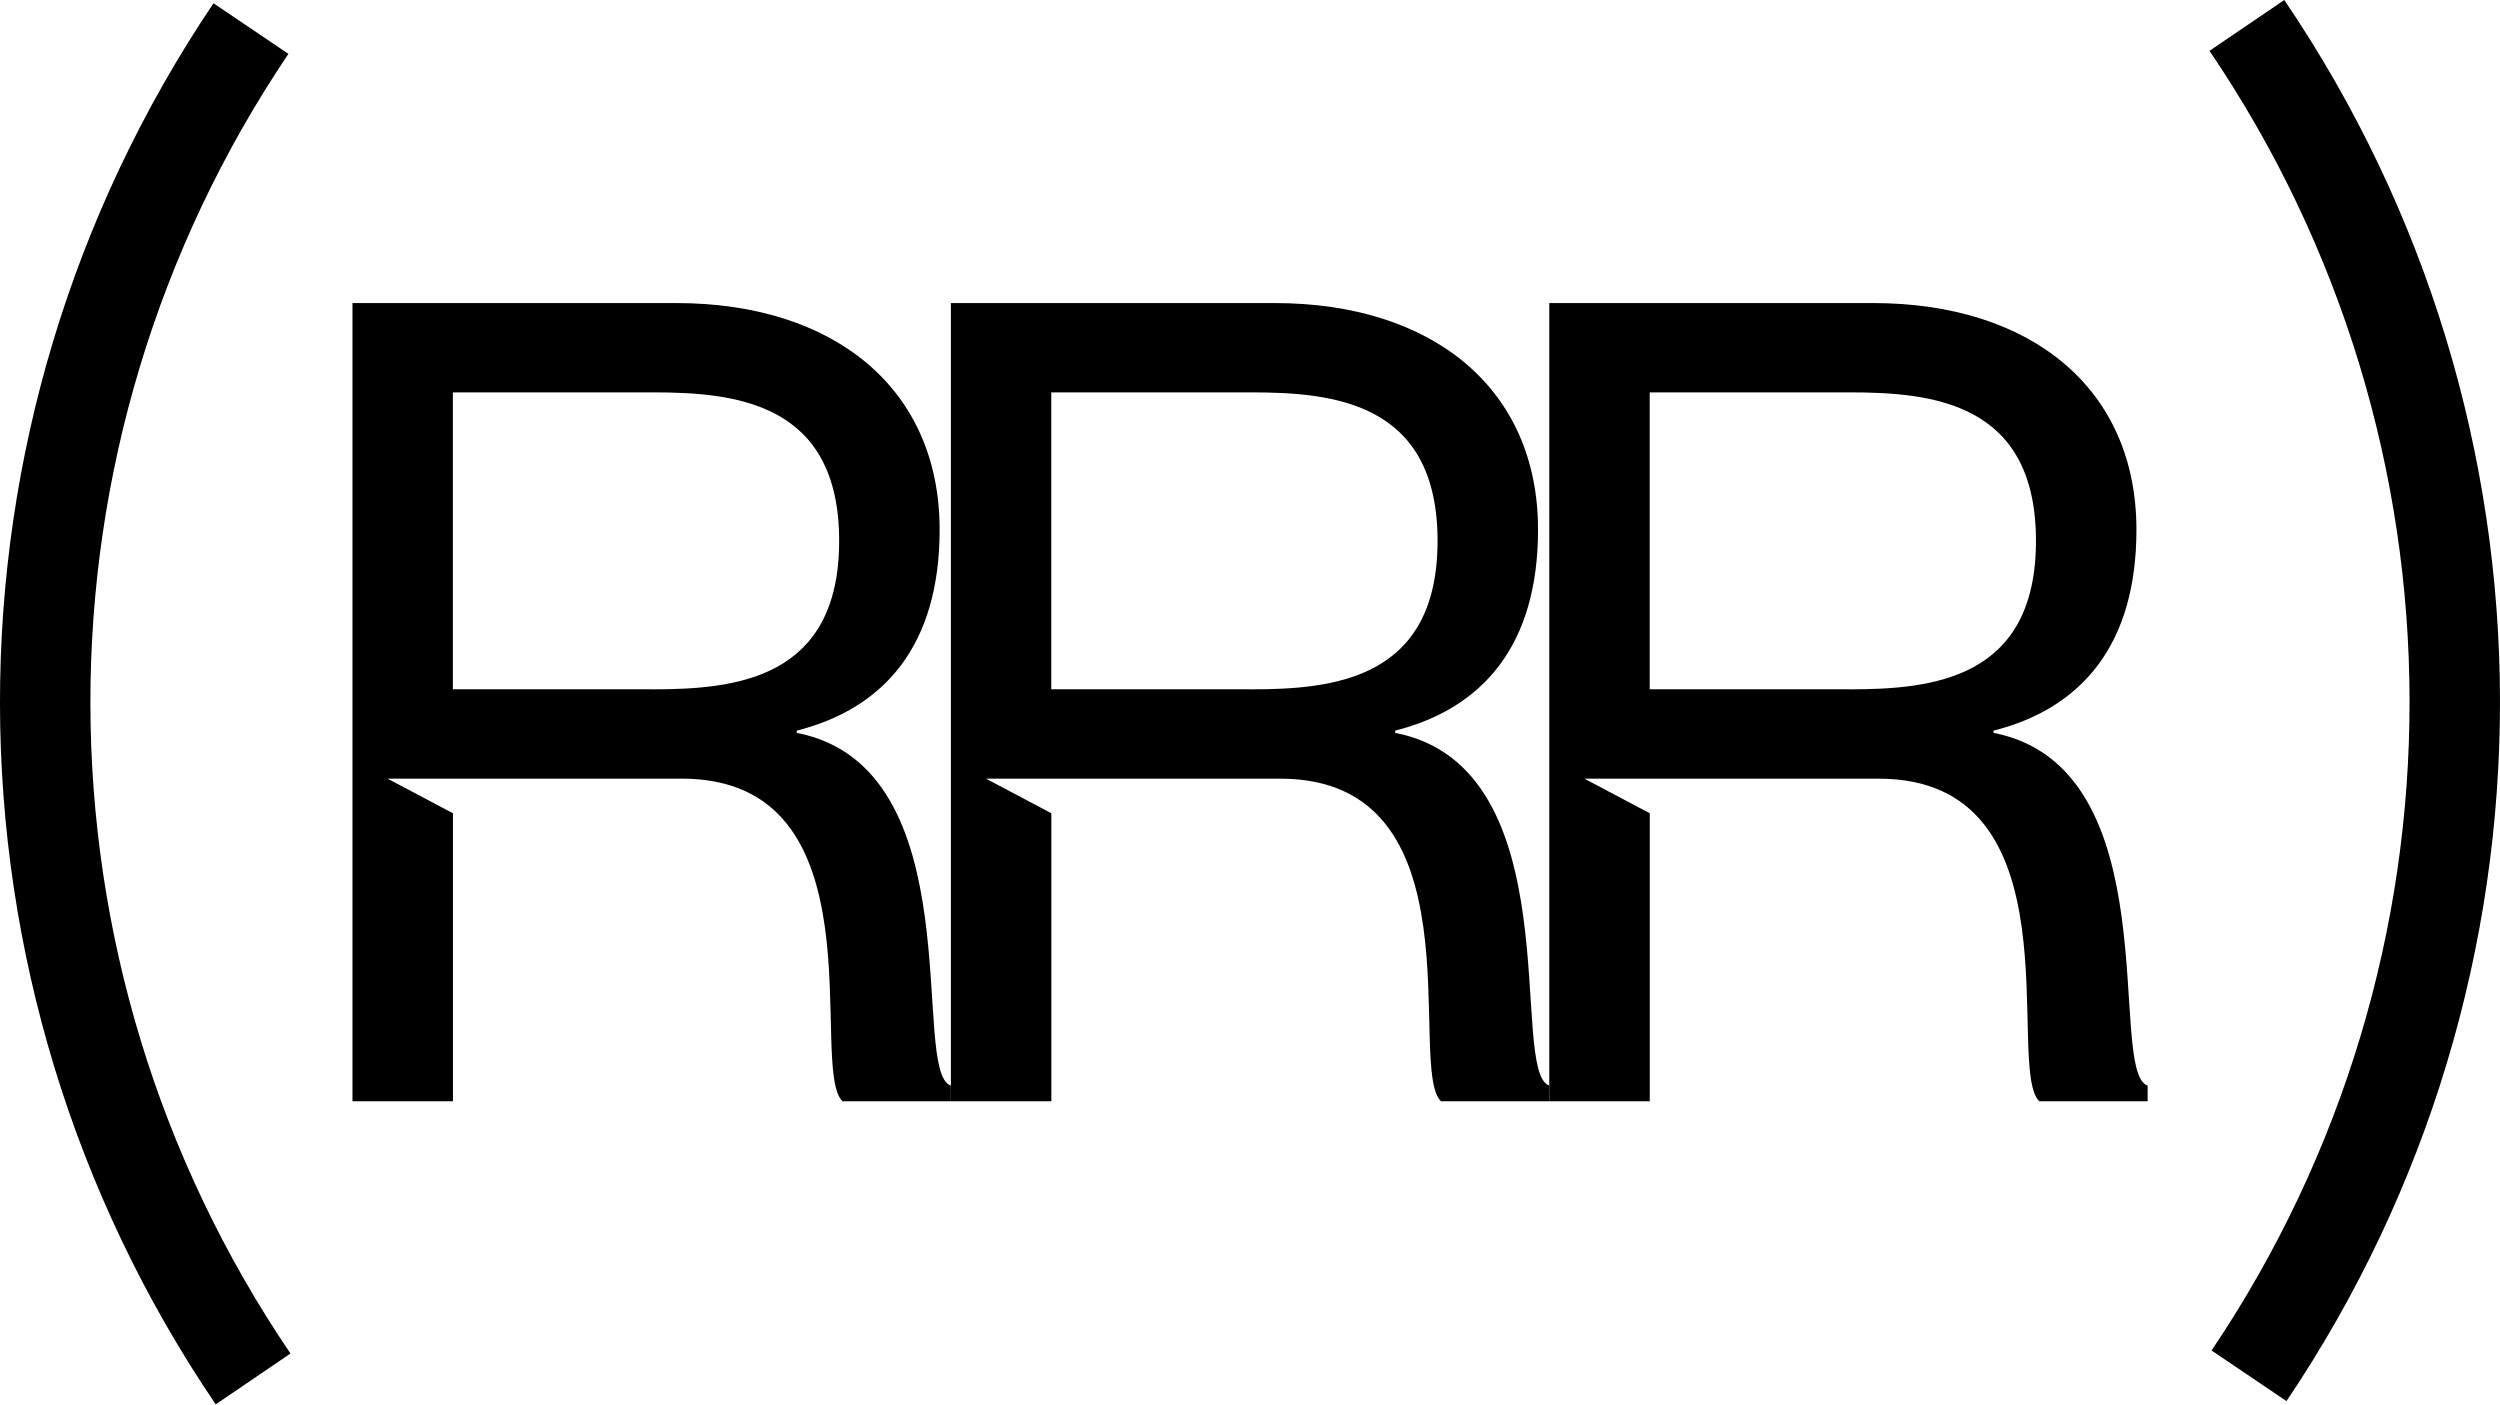
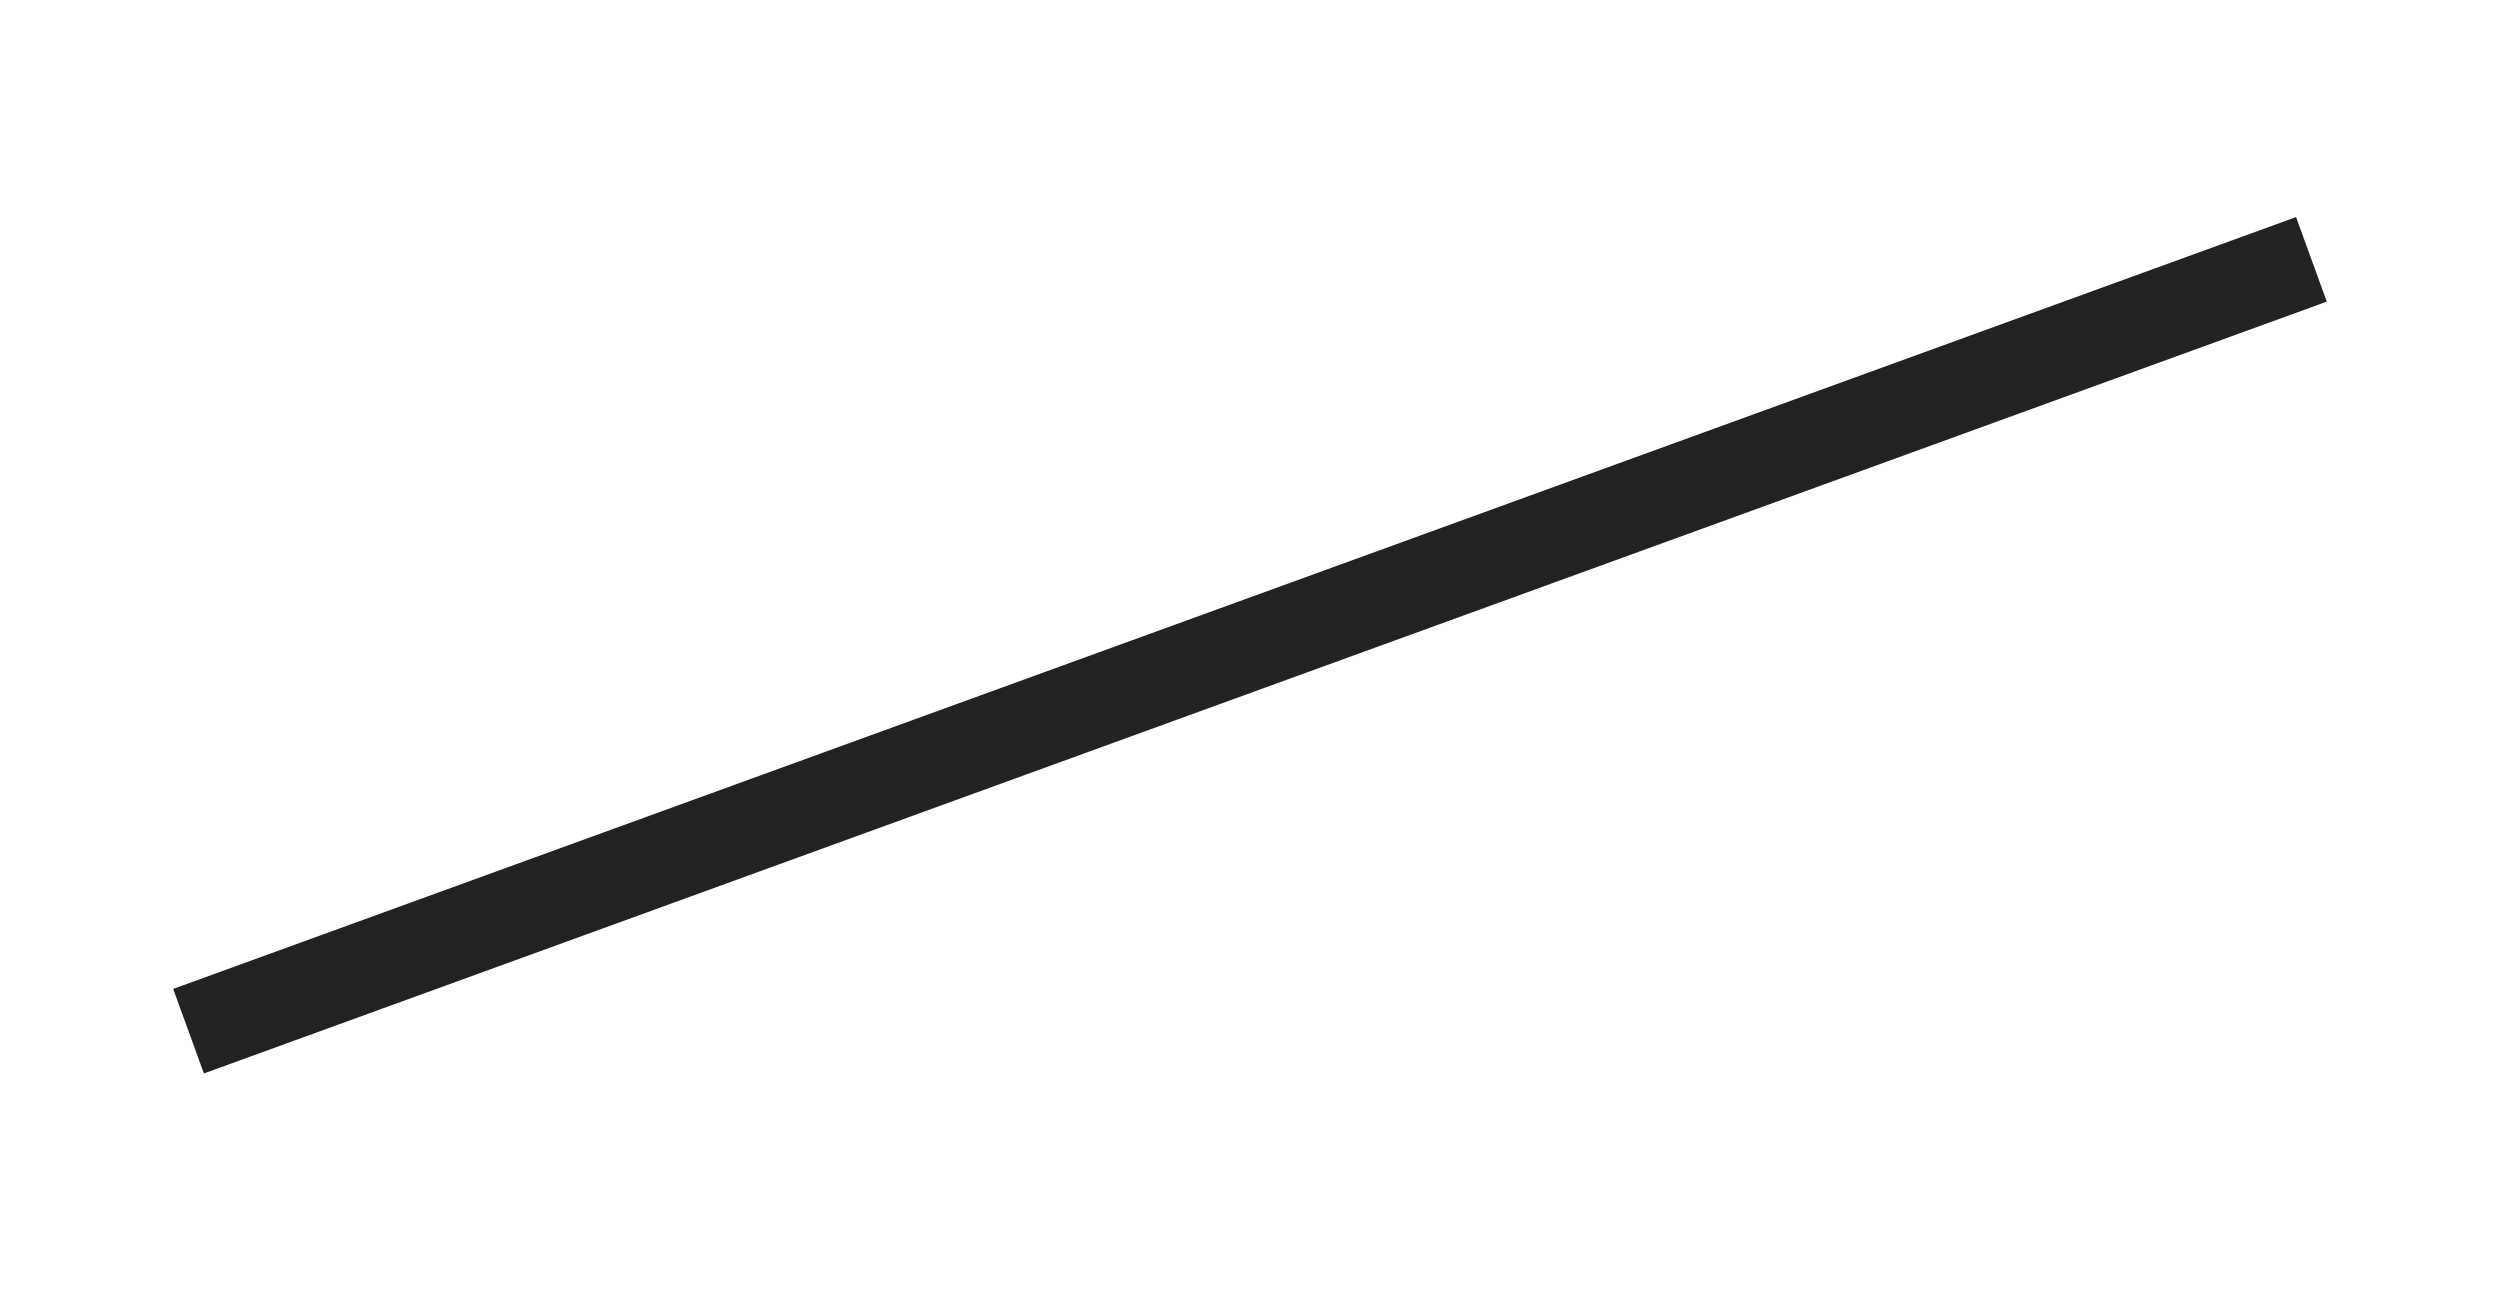
- <svg xmlns="http://www.w3.org/2000/svg" width="189.223" height="106.295" viewBox="0 0 189.223 106.295">
+ <svg xmlns="http://www.w3.org/2000/svg" id="Layer_1" version="1.1" viewBox="0 0 456.05 235.4">
  <defs>
-     <clipPath id="clip-path">
-       <rect id="Rectangle_39" data-name="Rectangle 39" width="189.223" height="106.295" />
-     </clipPath>
+     <style>
+       .st0 {
+         fill: #222;
+       }
+     </style>
  </defs>
-   <g id="Group_42" data-name="Group 42" clip-path="url(#clip-path)">
-     <path fill="currentColor" id="Path_176" data-name="Path 176" d="M16.327,106.511A94.666,94.666,0,0,1,16.16.462l5.67,3.83a87.82,87.82,0,0,0,.156,98.37Z" transform="translate(0 -0.215)" />
-     <path fill="currentColor" id="Path_177" data-name="Path 177" d="M319.2,106.047l-5.67-3.83a87.821,87.821,0,0,0-.155-98.369L319.036,0a94.664,94.664,0,0,1,.167,106.046" transform="translate(-146.14 0)" />
-     <path fill="currentColor" id="Path_178" data-name="Path 178" d="M253.353,75.515v-.169c6.676-1.69,10.816-6.506,10.816-15.209,0-10.732-8.028-17.154-19.942-17.154h-24.5V103.4h7.606V81.6l-4.946-2.619H244.65c15.294,0,9.548,21.885,12.167,24.42h8.2v-1.191c-3.127-1.014,1.775-24.074-11.661-26.694m-10.9-3.3H227.328V49.743h15.125c6.253,0,14.112.761,14.112,11.238S248.705,72.22,242.452,72.22" transform="translate(-102.464 -20.045)" />
-     <path fill="currentColor" id="Path_179" data-name="Path 179" d="M168.483,75.515v-.169c6.676-1.69,10.816-6.506,10.816-15.209,0-10.732-8.027-17.154-19.942-17.154h-24.5V103.4h7.605V81.6l-4.946-2.619h22.268c15.295,0,9.549,21.885,12.168,24.42h8.2v-1.191c-3.127-1.014,1.774-24.074-11.661-26.694m-10.9-3.3H142.457V49.743h15.126c6.252,0,14.111.761,14.111,11.238S163.835,72.22,157.583,72.22" transform="translate(-62.886 -20.045)" />
-     <path fill="currentColor" id="Path_180" data-name="Path 180" d="M83.612,75.515v-.169c6.676-1.69,10.816-6.506,10.816-15.209,0-10.732-8.027-17.154-19.942-17.154h-24.5V103.4h7.606V81.6L52.641,78.98H74.909c15.294,0,9.548,21.885,12.168,24.42h8.2v-1.191c-3.127-1.014,1.775-24.074-11.661-26.694m-10.9-3.3H57.586V49.743H72.711c6.253,0,14.112.761,14.112,11.238S78.964,72.22,72.711,72.22" transform="translate(-23.308 -20.045)" />
-   </g>
+   <rect class="st0" x="21.99" y="109.49" width="412.06" height="16.41" transform="translate(-26.49 85.01) rotate(-19.98)" />
</svg>
